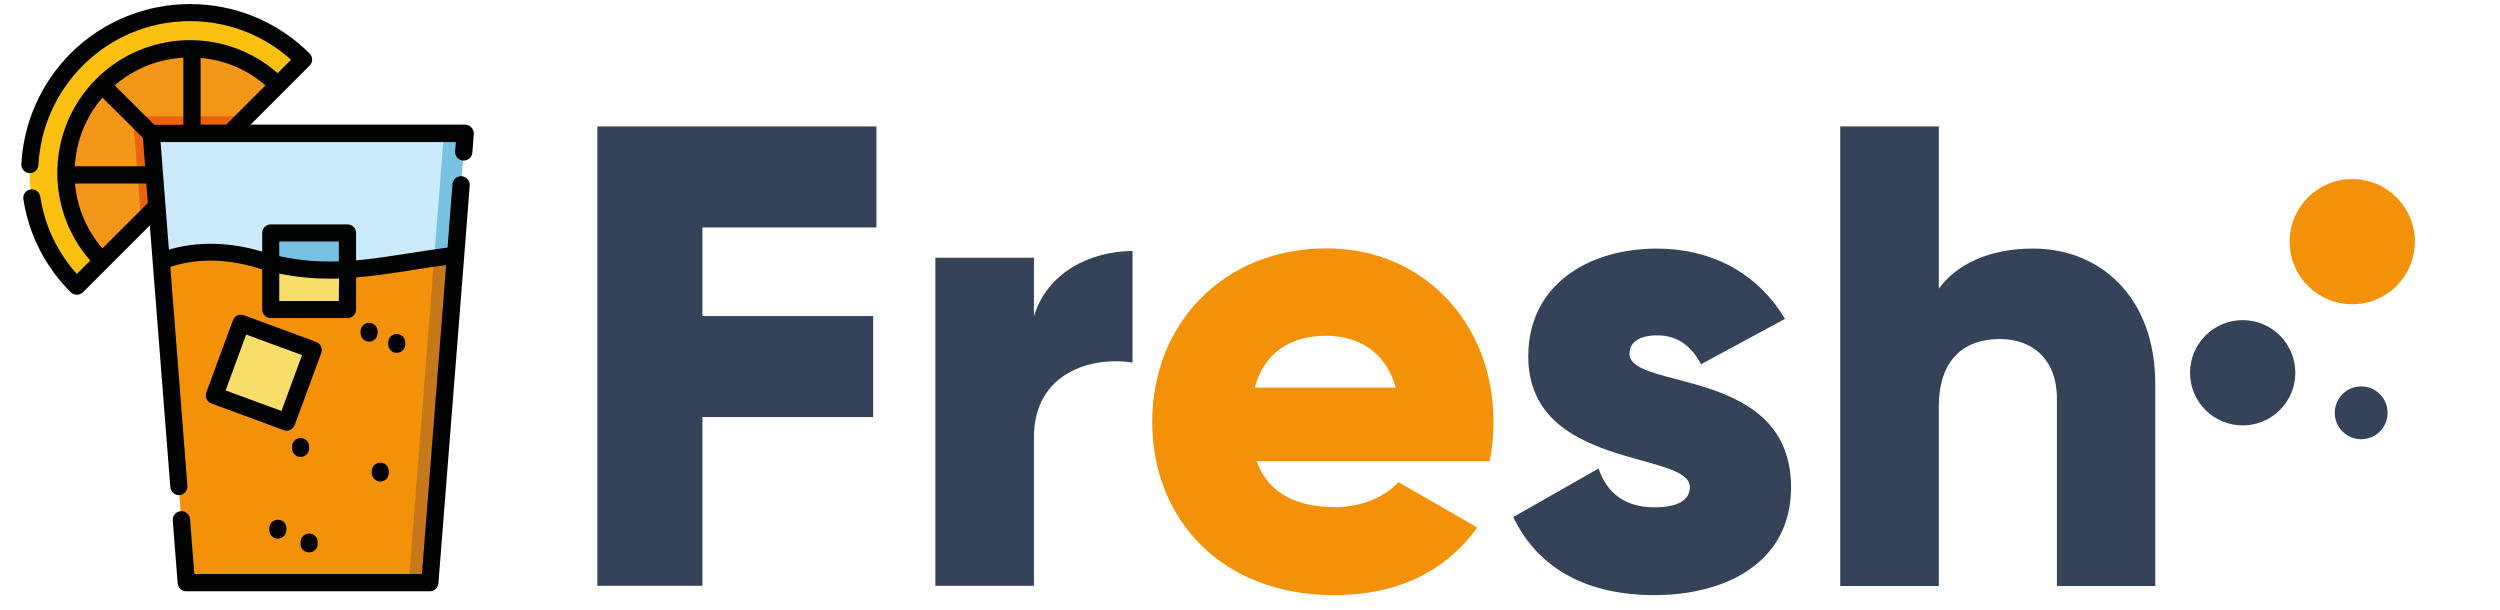
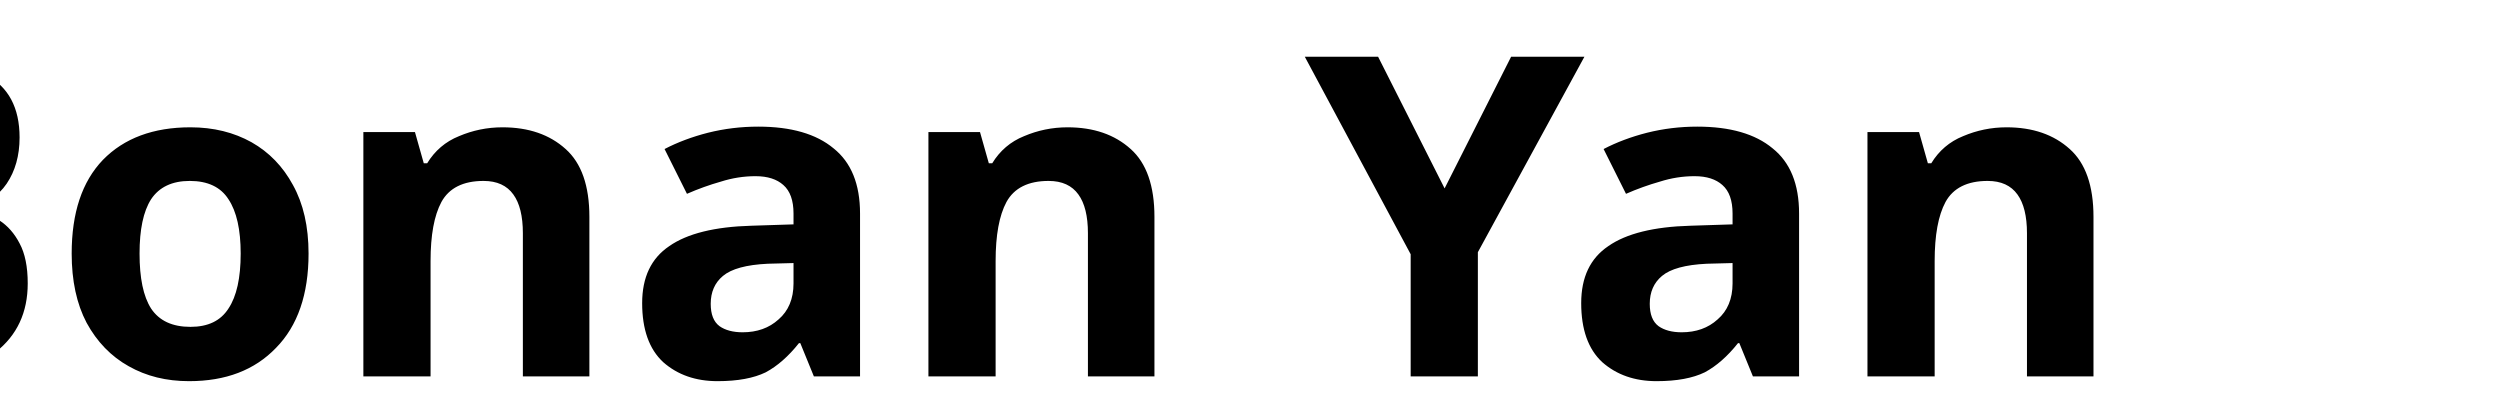
- <svg xmlns="http://www.w3.org/2000/svg" version="1.1" id="Calque_1" x="0px" y="0px" viewBox="0 0 1230 300" style="enable-background:new 0 0 1230 300;" xml:space="preserve">
-   <style type="text/css">
- 	.st0{fill:#344358;}
- 	.st1{fill:#F39208;}
- 	.st2{fill:#FCC010;}
- 	.st3{fill:#F49619;}
- 	.st4{fill:#EC630E;}
- 	.st5{fill:#CBEAFC;}
- 	.st6{fill:#77C2E0;}
- 	.st7{fill:#F9DE6A;}
- 	.st8{fill:#C6781A;}
- 	.st9{fill:#010202;}
- </style>
-   <circle id="XMLID_2_" class="st0" cx="1103.4" cy="183.4" r="25.9" />
-   <circle id="XMLID_19_" class="st1" cx="1157.3" cy="118.9" r="30.8" />
-   <circle id="XMLID_20_" class="st0" cx="1161.7" cy="203.1" r="13" />
-   <path id="XMLID_59_" class="st2" d="M37.7,140.8C6.9,110,6.9,60.1,37.7,29.3s80.8-30.8,111.6,0L37.7,140.8z" />
-   <path id="XMLID_58_" class="st3" d="M136.7,41.9l-15.4,15.4l-51.8,51.8l-19.1,19.1c-23.9-23.9-23.9-62.5,0-86.4  C74.2,18,112.9,18,136.7,41.9z" />
-   <path id="XMLID_57_" class="st4" d="M121.3,57.3l-51.8,51.8L66,64.8c-0.3-4.1,2.9-7.6,7-7.6H121.3L121.3,57.3z" />
-   <polygon id="XMLID_56_" class="st5" points="228.8,65.5 226.6,94 224.1,125.6 211.5,286.7 91.6,286.7 79.3,128.4 77.7,108.5   74.4,65.5 " />
-   <rect id="XMLID_55_" x="133.2" y="114.5" class="st6" width="37.8" height="37.8" />
-   <polygon id="XMLID_54_" class="st6" points="228.8,65.5 226.6,94 211.5,286.7 201.1,286.7 216.2,94 218.4,65.5 " />
-   <path id="XMLID_53_" class="st1" d="M224.1,125.6l-12.6,161.1H91.6L79.3,128.4c11.4-4.4,27.9-6.9,48.8-0.6c31.4,9.5,57,3.3,85.6-0.9  C217.1,126.5,220.6,126,224.1,125.6z" />
-   <path id="XMLID_52_" class="st7" d="M171,132.6v19.7h-37.8v-23C146.5,132.7,158.9,133.3,171,132.6z" />
-   <path id="XMLID_51_" class="st8" d="M224.1,125.6l-12.6,161.1h-10.4L213.6,127C217.1,126.5,220.6,126,224.1,125.6z" />
-   <rect id="XMLID_50_" x="110.9" y="164.5" transform="matrix(0.3456 -0.9384 0.9384 0.3456 -87.1514 241.7549)" class="st7" width="37.8" height="37.8" />
-   <path id="XMLID_42_" class="st9" d="M231.9,62.7c-0.8-0.9-1.9-1.4-3.1-1.4H123.3l16.4-16.4c0,0,0,0,0,0c0,0,0,0,0,0l12.6-12.6  c1.7-1.7,1.7-4.3,0-6c-32.4-32.4-85.1-32.4-117.6,0C20.2,40.9,11.6,60.2,10.5,80.8c-0.1,2.3,1.7,4.3,4,4.4c0.1,0,0.1,0,0.2,0  c2.2,0,4.1-1.8,4.2-4c1-18.5,8.7-35.8,21.8-48.9c14.1-14.1,32.8-21.9,52.8-21.9c18.5,0,36,6.7,49.7,19l-6.6,6.6  C111,13.4,71.8,14.4,47.3,38.9c-24.5,24.5-25.4,63.7-2.9,89.3l-6.6,6.6c-9.6-10.7-15.8-23.8-18-38.1c-0.4-2.3-2.5-3.9-4.8-3.5  c-2.3,0.4-3.9,2.5-3.5,4.8c2.7,17.5,10.8,33.3,23.3,45.8c0.8,0.8,1.9,1.2,3,1.2c1.1,0,2.2-0.4,3-1.2l32.9-32.9l1.4,17.7  c0,0,0,0.1,0,0.1l8.7,111c0.2,2.2,2,3.9,4.2,3.9c0.1,0,0.2,0,0.3,0c2.3-0.2,4.1-2.2,3.9-4.6l-8.4-107.7c13.2-4.3,27.7-4.1,43.1,0.6  c0.7,0.2,1.4,0.4,2.1,0.6v19.8c0,2.3,1.9,4.2,4.2,4.2H171c2.3,0,4.2-1.9,4.2-4.2v-15.8c9.4-0.8,18.7-2.2,28.1-3.7  c5.3-0.8,10.7-1.7,16.2-2.4l-11.9,152H95.6l-2.1-27c-0.2-2.3-2.2-4.1-4.6-3.9c-2.3,0.2-4.1,2.2-3.9,4.6l2.4,30.9  c0.2,2.2,2,3.9,4.2,3.9h119.9c2.2,0,4-1.7,4.2-3.9L228.4,126c0,0,0,0,0,0l2.7-34.7c0.2-2.3-1.6-4.4-3.9-4.6  c-2.3-0.2-4.4,1.6-4.6,3.9l-2.4,31.2c-6.2,0.8-12.3,1.8-18.2,2.7c-9,1.4-17.9,2.8-26.8,3.6v-13.5c0-2.3-1.9-4.2-4.2-4.2h-37.8  c-2.3,0-4.2,1.9-4.2,4.2v9.2c-16-4.8-31.7-5.1-45.9-1l-4.1-52.9h145.3l-0.4,4.5c-0.2,2.3,1.6,4.4,3.9,4.6c2.3,0.2,4.4-1.6,4.6-3.9  l0.7-9.1C233.2,64.7,232.7,63.5,231.9,62.7z M166.7,148.1h-29.3v-13.5c8.7,1.8,16.9,2.5,25,2.5c1.5,0,2.9,0,4.4-0.1L166.7,148.1  L166.7,148.1z M166.7,118.8v9.8c-9.5,0.3-19.1-0.3-29.3-2.6v-7.2L166.7,118.8L166.7,118.8z M111.3,61.3H98.7V28.5  c11.5,1,22.7,5.5,31.9,13.5L111.3,61.3z M70.3,67.8l1.1,14H36.8C37.5,69.7,42,57.7,50.4,48L70.3,67.8z M50.4,122.2  c-8-9.2-12.5-20.4-13.5-31.9H72l0.7,9.6L50.4,122.2z M75.8,61.3L56.4,42c9.8-8.4,21.7-13,33.8-13.6v33H75.8z" />
-   <path id="XMLID_39_" class="st9" d="M155.5,168.2L120,155.1c-1.1-0.4-2.2-0.3-3.2,0.1c-1,0.5-1.8,1.3-2.2,2.4l-13.1,35.5  c-0.8,2.2,0.3,4.6,2.5,5.4l35.5,13.1c0.5,0.2,1,0.3,1.5,0.3c1.7,0,3.3-1.1,4-2.8l13.1-35.5C158.8,171.4,157.7,169,155.5,168.2z   M138.5,202.2l-27.5-10.1l10.1-27.5l27.5,10.1L138.5,202.2z" />
-   <path id="XMLID_38_" class="st9" d="M195.2,173.6c2.3,0,4.2-1.9,4.2-4.2v-0.9c0-2.3-1.9-4.2-4.2-4.2s-4.2,1.9-4.2,4.2v0.9  C191,171.7,192.8,173.6,195.2,173.6z" />
-   <path id="XMLID_37_" class="st9" d="M136.7,255.7c-2.3,0-4.2,1.9-4.2,4.2v0.9c0,2.3,1.9,4.2,4.2,4.2c2.3,0,4.2-1.9,4.2-4.2v-0.9  C141,257.5,139.1,255.7,136.7,255.7z" />
-   <path id="XMLID_36_" class="st9" d="M152.1,271.8c2.3,0,4.2-1.9,4.2-4.2v-0.9c0-2.3-1.9-4.2-4.2-4.2s-4.2,1.9-4.2,4.2v0.9  C147.8,269.9,149.7,271.8,152.1,271.8z" />
-   <path id="XMLID_35_" class="st9" d="M187.1,227.6c-2.3,0-4.2,1.9-4.2,4.2v0.9c0,2.3,1.9,4.2,4.2,4.2c2.3,0,4.2-1.9,4.2-4.2v-0.9  C191.3,229.5,189.5,227.6,187.1,227.6z" />
-   <path id="XMLID_34_" class="st9" d="M152.1,220.6v-0.9c0-2.3-1.9-4.2-4.2-4.2c-2.3,0-4.2,1.9-4.2,4.2v0.9c0,2.3,1.9,4.2,4.2,4.2  C150.2,224.8,152.1,223,152.1,220.6z" />
-   <path id="XMLID_33_" class="st9" d="M181.6,158.8c-2.3,0-4.2,1.9-4.2,4.2v0.9c0,2.3,1.9,4.2,4.2,4.2s4.2-1.9,4.2-4.2V163  C185.8,160.7,183.9,158.8,181.6,158.8z" />
-   <g id="XMLID_60_">
-     <path id="XMLID_61_" class="st0" d="M345.6,111.9v43.6h84v49.7h-84v83h-51.7V62.2h137.3v49.7H345.6z" />
-     <path id="XMLID_63_" class="st0" d="M557.2,123.5v54.9c-20-3.2-48.5,4.8-48.5,36.8v73h-48.5V126.8h48.5v28.8   C515.2,133.9,536.8,123.5,557.2,123.5z" />
-     <path id="XMLID_65_" class="st1" d="M657,249.5c13.2,0,24.6-5.2,31-12.3l38.8,22.3c-15.8,22-39.7,33.3-70.4,33.3   c-55.2,0-89.5-37.1-89.5-85.3c0-48.1,34.9-85.3,85.9-85.3c47.2,0,82,36.5,82,85.3c0,6.8-0.6,13.2-1.9,19.4H618.2   C624.4,243.7,639.2,249.5,657,249.5z M686.7,190.7c-5.2-18.7-19.7-25.5-34.2-25.5c-18.4,0-30.7,9-35.2,25.5H686.7z" />
-     <path id="XMLID_68_" class="st0" d="M881.2,239.8c0,37.1-32.3,53-67.2,53c-32.3,0-56.9-12.3-69.5-38.4l42-23.9   c4.2,12.3,13.2,19.1,27.5,19.1c11.6,0,17.4-3.6,17.4-10c0-17.8-79.5-8.4-79.5-64.3c0-35.2,29.7-53,63.3-53   c26.2,0,49.4,11.6,63,34.6l-41.3,22.3c-4.5-8.4-11-14.2-21.6-14.2c-8.4,0-13.6,3.2-13.6,9C801.7,192.3,881.2,180.1,881.2,239.8z" />
-     <path id="XMLID_70_" class="st0" d="M1060.4,189.1v99.2H1012v-92.1c0-20-12.6-29.4-28.1-29.4c-17.8,0-30,10.3-30,33.3v88.2h-48.5   V62.2h48.5v79.8c8.7-12,24.9-19.7,46.2-19.7C1032.7,122.2,1060.4,145.5,1060.4,189.1z" />
+ <svg xmlns="http://www.w3.org/2000/svg" id="svg8" version="1.1" viewBox="0 0 57.47 9.079" height="0.357in" width="2.263in">
+   <defs id="defs2" />
+   <g transform="translate(2.152402,-0.6083426)" id="layer1">
+     <text id="text832" y="9.275" x="26.581" style="font-size:10.317px;line-height:1.25;font-family:Arial;-inkscape-font-specification:'Arial, Normal';text-align:center;text-anchor:middle;stroke-width:0.265" xml:space="preserve">
+       <tspan style="font-style:normal;font-variant:normal;font-weight:bold;font-stretch:normal;font-family:Zekton;-inkscape-font-specification:'Zekton Bold';stroke-width:0.265" y="9.275" x="26.581" id="tspan830">Bonan Yan</tspan>
+     </text>
  </g>
</svg>
